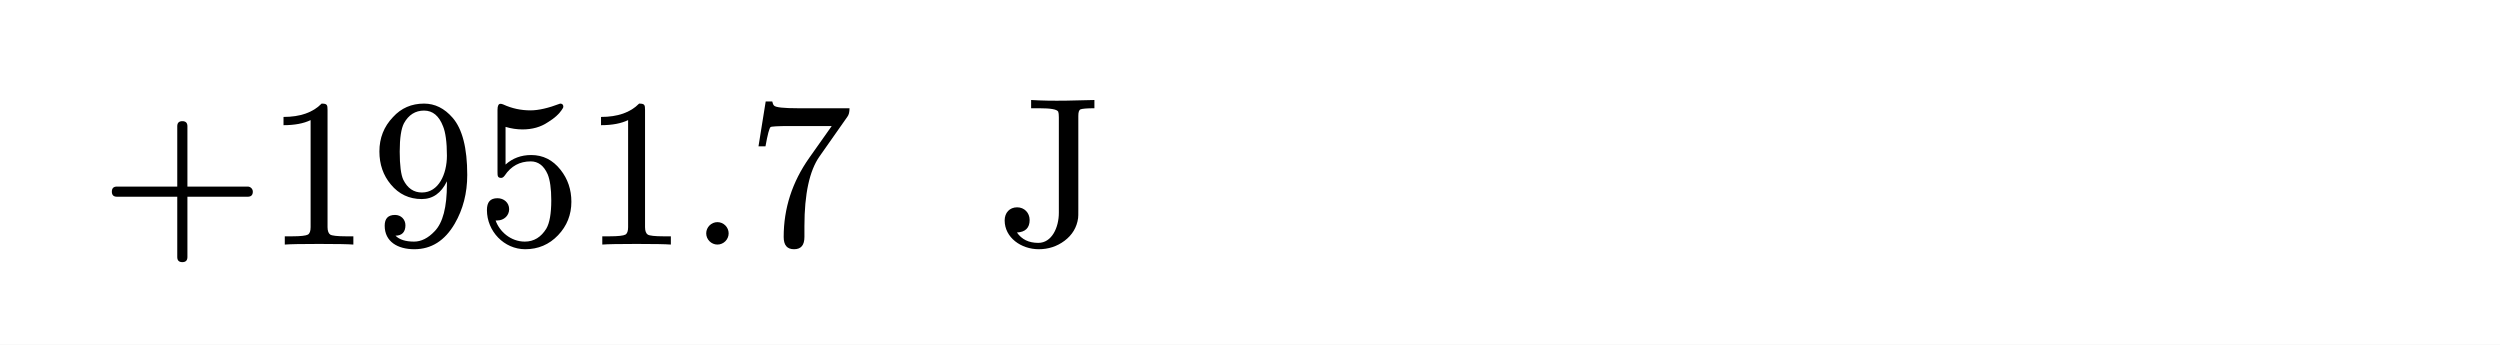
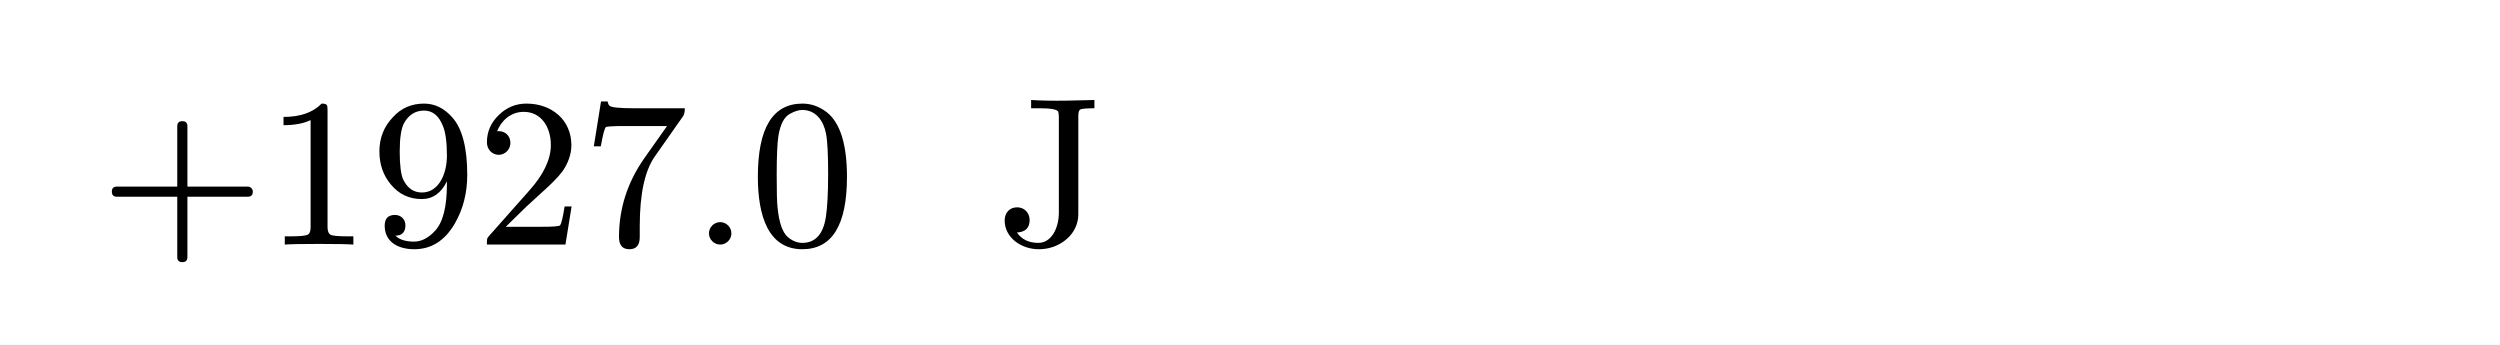
<svg xmlns="http://www.w3.org/2000/svg" xmlns:xlink="http://www.w3.org/1999/xlink" viewBox="0 0 283.465 39.069" width="283.465pt" height="39.069pt">
  <path fill="#ffffff" fill-rule="nonzero" d="M 0 0v 39.069h 283.465v -39.069Z " />
  <g transform="matrix(1 0 0 -1 11.33858 27.73058)">
    <use xlink:href="#g552A6EA94B60B3899E3661F1BAAEBA4" x="0" y="0" fill="#000000" fill-rule="nonzero" />
  </g>
  <g transform="matrix(1 0 0 -1 30.01058 27.73058)">
    <use xlink:href="#g47660B5137EFC77EA5534D7FEB44FA2E" x="0" y="0" fill="#000000" fill-rule="nonzero" />
  </g>
  <g transform="matrix(1 0 0 -1 42.01058 27.73058)">
    <use xlink:href="#g64589A105FA78A5D3A1A30FFD45D798D" x="0" y="0" fill="#000000" fill-rule="nonzero" />
  </g>
  <g transform="matrix(1 0 0 -1 54.01058 27.73058)">
-     <use xlink:href="#gCB9D1AB9C881612F0D7EAAD80F92EF71" x="0" y="0" fill="#000000" fill-rule="nonzero" />
+     <use xlink:href="#g6E10D3FB5CFC41F093939DAC6A4121EF" x="0" y="0" fill="#000000" fill-rule="nonzero" />
  </g>
  <g transform="matrix(1 0 0 -1 66.01058 27.73058)">
-     <use xlink:href="#g47660B5137EFC77EA5534D7FEB44FA2E" x="0" y="0" fill="#000000" fill-rule="nonzero" />
+     <use xlink:href="#gC52936A2F25F6A873EAB99D0C8EA79E3" x="0" y="0" fill="#000000" fill-rule="nonzero" />
  </g>
-   <g transform="matrix(1 0 0 -1 78.01058 27.73058)">
+   <g transform="matrix(1 0 0 -1 78.32258 27.73058)">
    <use xlink:href="#gA6033ECC997930094DFA499BA6B9587F" x="0" y="0" fill="#000000" fill-rule="nonzero" />
  </g>
-   <g transform="matrix(1 0 0 -1 84.68258 27.73058)">
-     <use xlink:href="#gC52936A2F25F6A873EAB99D0C8EA79E3" x="0" y="0" fill="#000000" fill-rule="nonzero" />
+   <g transform="matrix(1 0 0 -1 84.99458 27.73058)">
+     <use xlink:href="#g172D87D4568D958F332221DA23E5E061" x="0" y="0" fill="#000000" fill-rule="nonzero" />
  </g>
  <g transform="matrix(1 0 0 -1 104.9626 27.73058)">
    <use xlink:href="#gE94F80DDBC68C15ED0389BE0C1160B91" x="7.968" y="0" fill="#000000" fill-rule="nonzero" />
  </g>
  <defs>
    <symbol id="g552A6EA94B60B3899E3661F1BAAEBA4" overflow="visible">
      <path d="M 0 0m 16.752 6.576h -6.84v 6.84c 0 0.384 -0.192 0.576 -0.576 0.576c -0.384 0 -0.576 -0.192 -0.576 -0.576v -6.84h -6.84c -0.384 0 -0.576 -0.192 -0.576 -0.576c 0 -0.384 0.192 -0.576 0.576 -0.576h 6.84v -6.84c 0 -0.384 0.192 -0.576 0.576 -0.576c 0.384 0 0.576 0.192 0.576 0.576v 6.84h 6.84c 0.384 0 0.576 0.192 0.576 0.576c 0 0.312 -0.264 0.576 -0.576 0.576Z " />
    </symbol>
    <symbol id="g47660B5137EFC77EA5534D7FEB44FA2E" overflow="visible">
      <path d="M 0 0m 6.456 15.984c -0.984 -1.008 -2.424 -1.512 -4.32 -1.512v -0.936c 1.248 0 2.28 0.192 3.072 0.576v -12.144c 0 -0.432 -0.096 -0.72 -0.312 -0.84c -0.216 -0.12 -0.816 -0.192 -1.776 -0.192h -0.84v -0.936c 0.6 0.048 1.896 0.072 3.888 0.072c 1.992 0 3.288 -0.024 3.888 -0.072v 0.936h -0.84c -0.984 0 -1.584 0.072 -1.776 0.192c -0.192 0.12 -0.312 0.408 -0.312 0.84v 13.296c 0 0.576 -0.048 0.72 -0.672 0.72Z " />
    </symbol>
    <symbol id="g64589A105FA78A5D3A1A30FFD45D798D" overflow="visible">
      <path d="M 0 0m 2.784 3.36c -0.792 0 -1.176 -0.408 -1.176 -1.224c 0 -1.8 1.464 -2.664 3.36 -2.664c 1.92 0 3.456 0.96 4.584 2.904c 0.936 1.608 1.416 3.456 1.416 5.52c 0 3.048 -0.552 5.208 -1.656 6.48c -0.936 1.08 -2.016 1.608 -3.24 1.608c -1.416 0 -2.592 -0.504 -3.528 -1.536c -1.032 -1.08 -1.536 -2.376 -1.536 -3.888c 0 -1.464 0.432 -2.712 1.296 -3.744c 0.912 -1.104 2.088 -1.656 3.504 -1.656c 1.248 0 2.208 0.672 2.856 2.016v -0.312c 0 -2.616 -0.456 -4.392 -1.392 -5.352c -0.744 -0.792 -1.536 -1.176 -2.328 -1.176c -0.96 0 -1.656 0.216 -2.112 0.672c 0.744 0 1.128 0.432 1.128 1.176c 0 0.672 -0.504 1.176 -1.176 1.176Z m 3.048 2.544c -0.936 0 -1.632 0.48 -2.112 1.44c -0.264 0.552 -0.408 1.632 -0.408 3.192c 0 1.56 0.168 2.616 0.48 3.216c 0.528 0.96 1.296 1.44 2.28 1.44c 0.984 0 1.704 -0.6 2.16 -1.8c 0.264 -0.648 0.432 -1.752 0.432 -3.312c 0 -2.088 -0.936 -4.176 -2.832 -4.176Z " />
    </symbol>
-     <symbol id="gCB9D1AB9C881612F0D7EAAD80F92EF71" overflow="visible">
-       <path d="M 0 0m 2.832 7.56c 0.12 0 0.264 0.096 0.384 0.264c 0.72 1.08 1.704 1.608 2.952 1.608c 0.84 0 1.488 -0.48 1.92 -1.464c 0.264 -0.648 0.408 -1.632 0.408 -2.952c 0 -1.512 -0.192 -2.568 -0.552 -3.192c -0.6 -0.984 -1.416 -1.488 -2.448 -1.488c -1.608 0 -2.88 1.152 -3.312 2.4c 0.072 -0.024 0.12 0 0.216 0c 0.72 0 1.32 0.552 1.32 1.272c 0 0.744 -0.6 1.248 -1.32 1.248c -0.84 0 -1.2 -0.456 -1.2 -1.344c 0 -2.4 1.944 -4.44 4.344 -4.44c 1.464 0 2.712 0.528 3.72 1.584c 1.008 1.056 1.512 2.328 1.512 3.792c 0 1.392 -0.408 2.592 -1.224 3.624c -0.888 1.128 -1.992 1.68 -3.336 1.68c -1.128 0 -2.112 -0.36 -2.904 -1.08v 4.272c 0.648 -0.192 1.272 -0.288 1.92 -0.288c 1.104 0 2.064 0.264 2.88 0.816c 0.744 0.456 1.248 0.912 1.536 1.344c 0.144 0.192 0.216 0.336 0.216 0.408c 0 0.24 -0.12 0.36 -0.36 0.36c -1.32 -0.504 -2.448 -0.768 -3.36 -0.768c -1.08 0 -2.112 0.216 -3.096 0.672c -0.12 0.048 -0.216 0.072 -0.312 0.072c -0.216 0 -0.336 -0.216 -0.336 -0.672v -7.008c 0 -0.504 0 -0.72 0.432 -0.72Z " />
+     <symbol id="g6E10D3FB5CFC41F093939DAC6A4121EF" overflow="visible">
+       <path d="M 0 0m 5.688 15.984c -1.224 0 -2.256 -0.432 -3.144 -1.296c -0.888 -0.864 -1.344 -1.872 -1.344 -3.096c 0 -0.816 0.6 -1.416 1.344 -1.416c 0.72 0 1.32 0.624 1.32 1.344c 0 0.792 -0.576 1.344 -1.344 1.344c -0.072 0 -0.12 0 -0.168 -0.024c 0.456 1.176 1.512 2.208 3.024 2.208c 1.968 0 3.072 -1.704 3.072 -3.768c 0 -1.608 -0.816 -3.336 -2.448 -5.16l -4.512 -5.088c -0.312 -0.36 -0.288 -0.336 -0.288 -1.032h 8.904l 0.696 4.32h -0.792c -0.192 -1.224 -0.36 -1.92 -0.504 -2.136c -0.12 -0.12 -0.84 -0.168 -2.16 -0.168h -4.008l 2.328 2.28c 1.632 1.536 3.696 3.192 4.392 4.464c 0.48 0.84 0.72 1.68 0.72 2.52c 0 2.832 -2.208 4.704 -5.088 4.704Z " />
+     </symbol>
+     <symbol id="gC52936A2F25F6A873EAB99D0C8EA79E3" overflow="visible">
+       <path d="M 0 0m 11.4 14.496c 0.168 0.216 0.24 0.528 0.24 0.96h -5.808c -1.656 0 -2.592 0.096 -2.76 0.312c -0.072 0.072 -0.144 0.24 -0.192 0.456h -0.744l -0.816 -5.088h 0.792c 0.24 1.344 0.432 2.064 0.576 2.184c 0.072 0.072 0.816 0.12 2.232 0.12h 4.704l -2.544 -3.6c -1.944 -2.76 -2.904 -5.736 -2.904 -8.976c 0 -0.936 0.384 -1.392 1.176 -1.392c 0.792 0 1.176 0.456 1.176 1.392v 1.224c 0 3.648 0.576 6.288 1.704 7.896Z " />
    </symbol>
    <symbol id="gA6033ECC997930094DFA499BA6B9587F" overflow="visible">
      <path d="M 0 0m 4.608 1.272c 0 0.696 -0.576 1.272 -1.272 1.272c -0.696 0 -1.272 -0.576 -1.272 -1.272c 0 -0.696 0.576 -1.272 1.272 -1.272c 0.696 0 1.272 0.576 1.272 1.272Z " />
    </symbol>
-     <symbol id="gC52936A2F25F6A873EAB99D0C8EA79E3" overflow="visible">
-       <path d="M 0 0m 11.4 14.496c 0.168 0.216 0.24 0.528 0.24 0.96h -5.808c -1.656 0 -2.592 0.096 -2.76 0.312c -0.072 0.072 -0.144 0.24 -0.192 0.456h -0.744l -0.816 -5.088h 0.792c 0.24 1.344 0.432 2.064 0.576 2.184c 0.072 0.072 0.816 0.12 2.232 0.12h 4.704l -2.544 -3.6c -1.944 -2.76 -2.904 -5.736 -2.904 -8.976c 0 -0.936 0.384 -1.392 1.176 -1.392c 0.792 0 1.176 0.456 1.176 1.392v 1.224c 0 3.648 0.576 6.288 1.704 7.896Z " />
+     <symbol id="g172D87D4568D958F332221DA23E5E061" overflow="visible">
+       <path d="M 0 0m 5.976 -0.528c 3.384 0 5.064 2.736 5.064 8.208c 0 3.672 -0.768 6.12 -2.28 7.32c -0.84 0.648 -1.776 0.984 -2.76 0.984c -3.384 0 -5.064 -2.76 -5.064 -8.304c 0 -4.416 1.176 -8.208 5.04 -8.208Z m 2.688 13.104c 0.168 -0.84 0.24 -2.376 0.24 -4.608c 0 -2.208 -0.096 -3.84 -0.264 -4.896c -0.312 -1.92 -1.2 -2.88 -2.664 -2.88c -0.552 0 -1.104 0.216 -1.608 0.624c -0.648 0.552 -1.032 1.68 -1.2 3.408c -0.072 0.6 -0.096 1.848 -0.096 3.744c 0 2.088 0.072 3.552 0.192 4.344c 0.216 1.32 0.648 2.16 1.32 2.52c 0.528 0.288 0.984 0.432 1.392 0.432c 1.56 0 2.424 -1.272 2.688 -2.688Z " />
    </symbol>
    <symbol id="gE94F80DDBC68C15ED0389BE0C1160B91" overflow="visible">
      <path d="M 0 0m 4.8 0.192c -1.08 0 -1.872 0.384 -2.424 1.176c 0.96 0.048 1.44 0.528 1.44 1.416c 0 0.816 -0.6 1.44 -1.416 1.44c -0.864 0 -1.416 -0.624 -1.416 -1.488c 0 -1.944 1.872 -3.264 3.864 -3.264c 1.08 0 2.064 0.312 2.928 0.96c 0.864 0.648 1.392 1.512 1.536 2.568c 0.024 0.12 0.024 0.456 0.024 1.056v 10.536c 0 0.408 0.072 0.672 0.264 0.744c 0.192 0.072 0.72 0.12 1.56 0.12v 0.936l -3.144 -0.072c -1.56 -0.024 -2.904 0 -4.032 0.072v -0.936h 0.936c 1.272 0 1.992 -0.12 2.136 -0.384c 0.048 -0.12 0.072 -0.336 0.072 -0.648v -10.824c 0 -1.656 -0.792 -3.408 -2.328 -3.408Z " />
    </symbol>
  </defs>
</svg>
